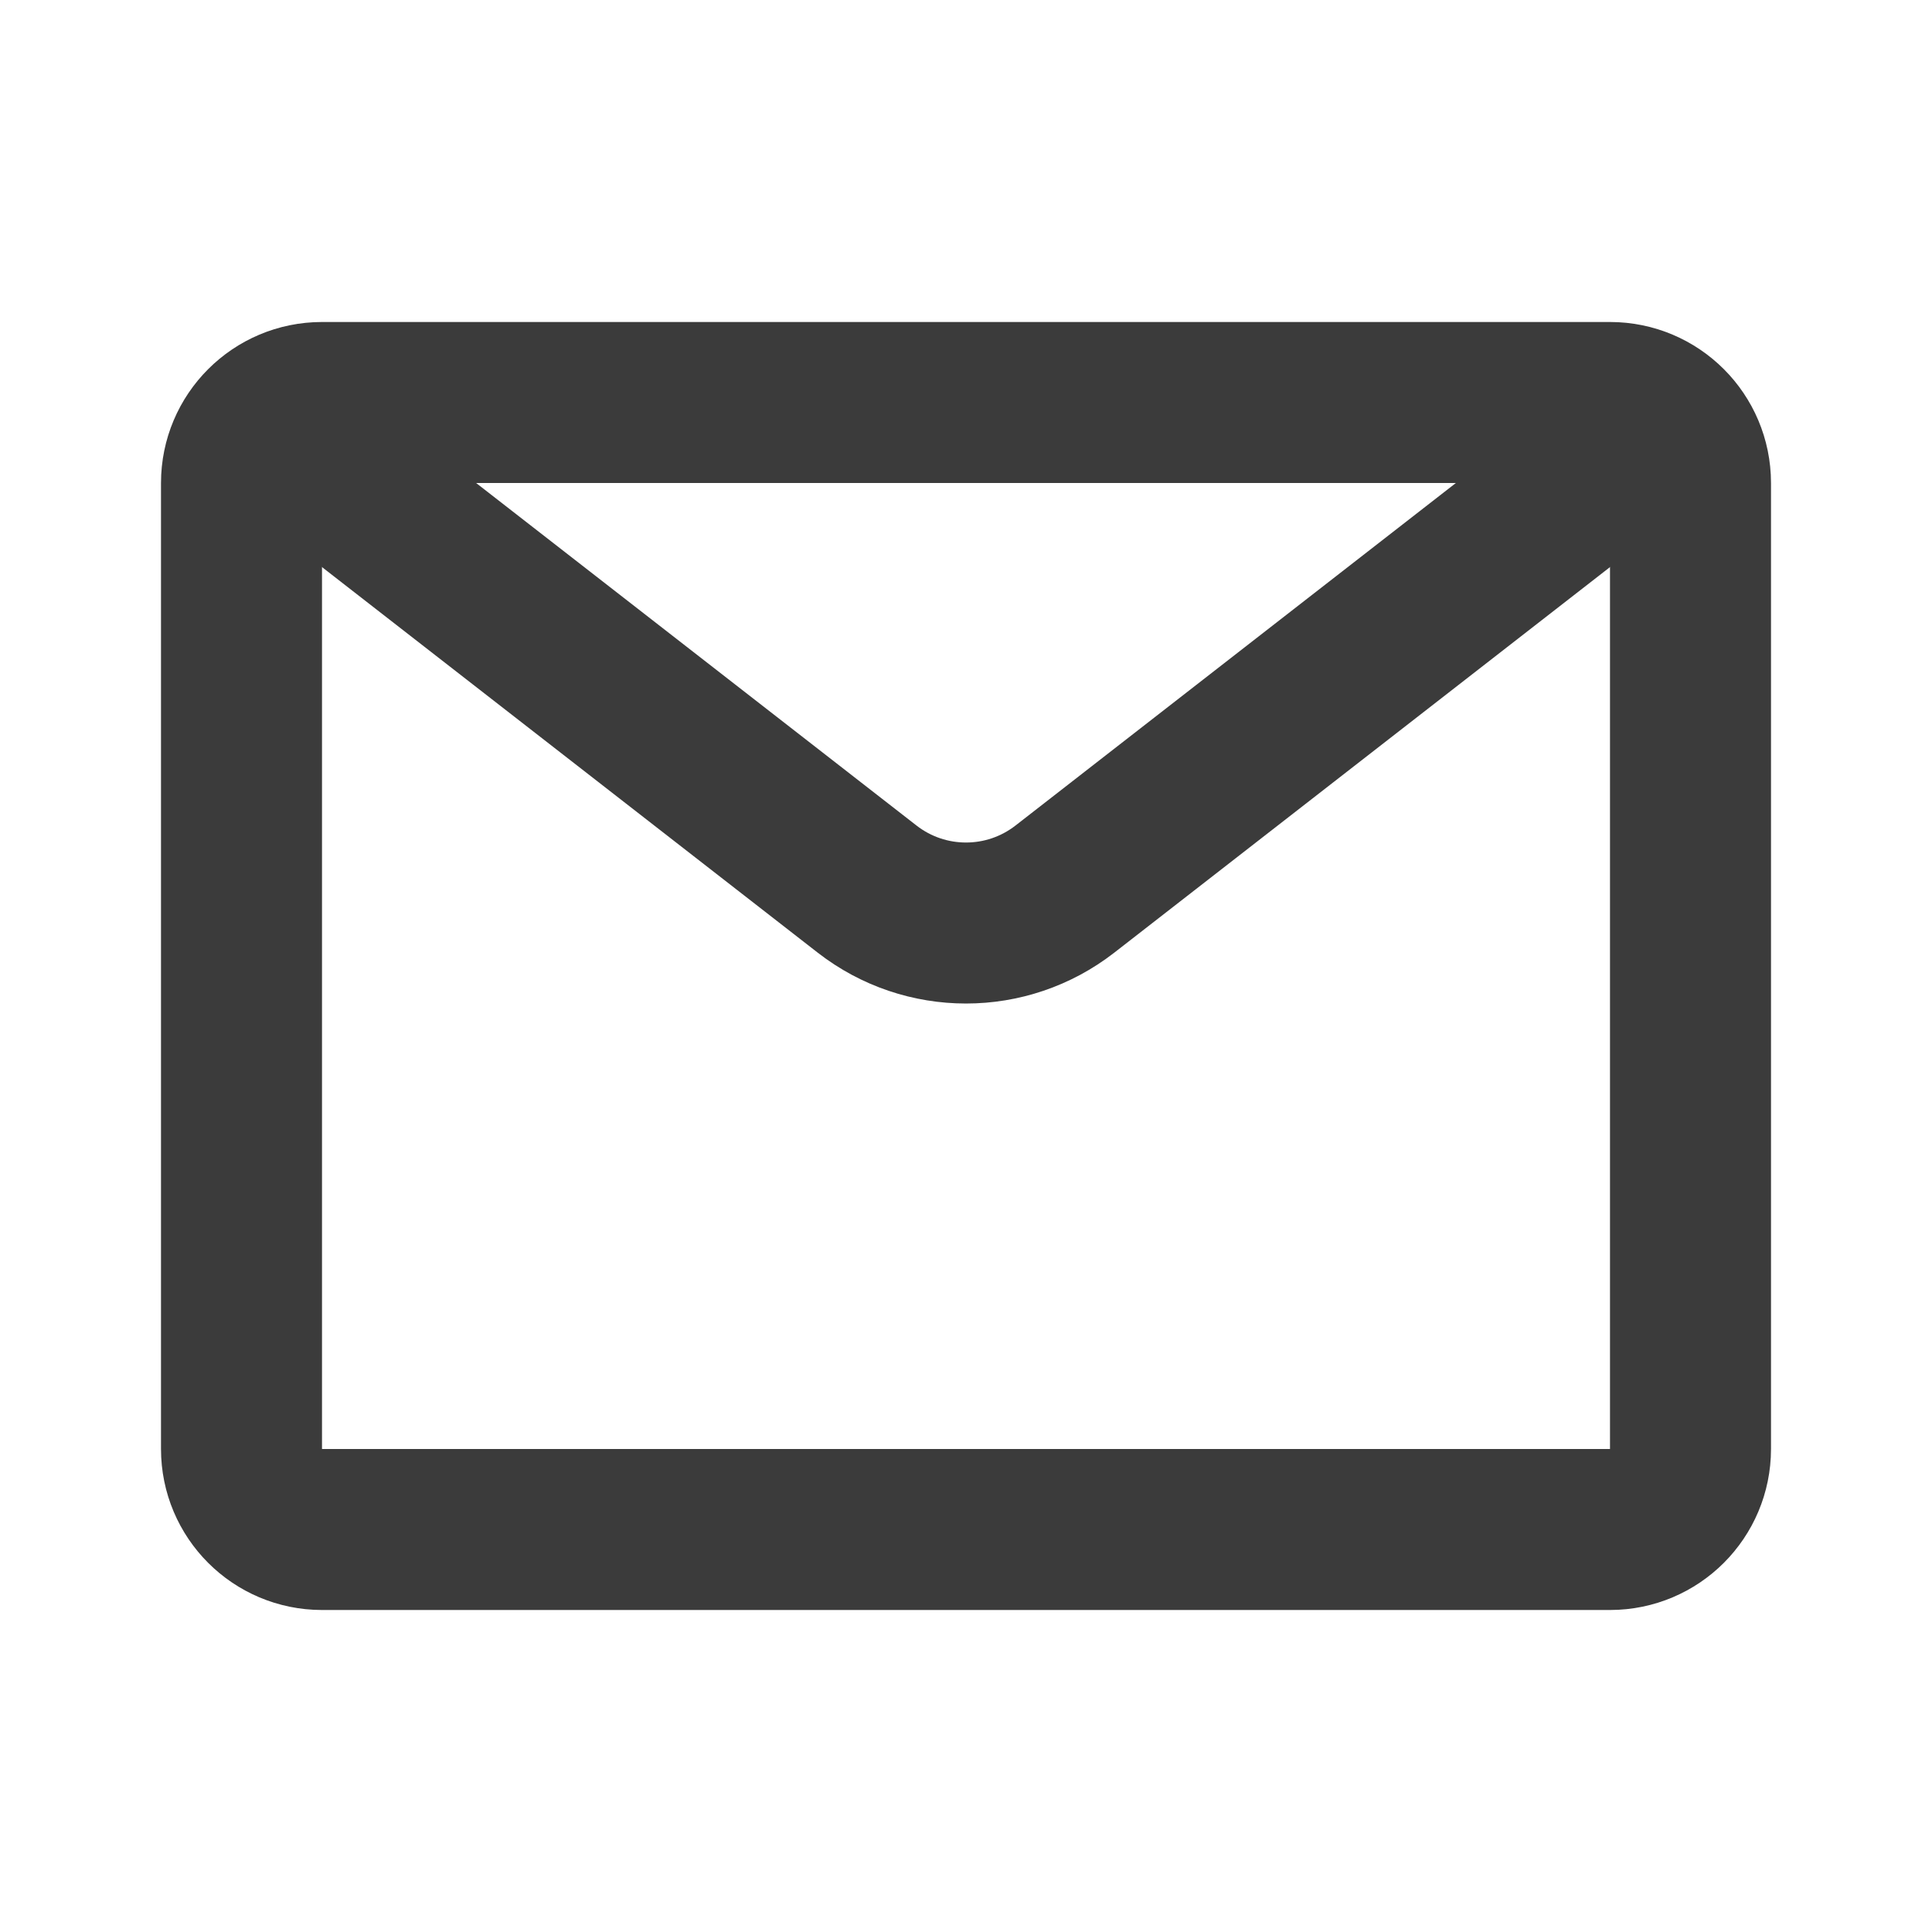
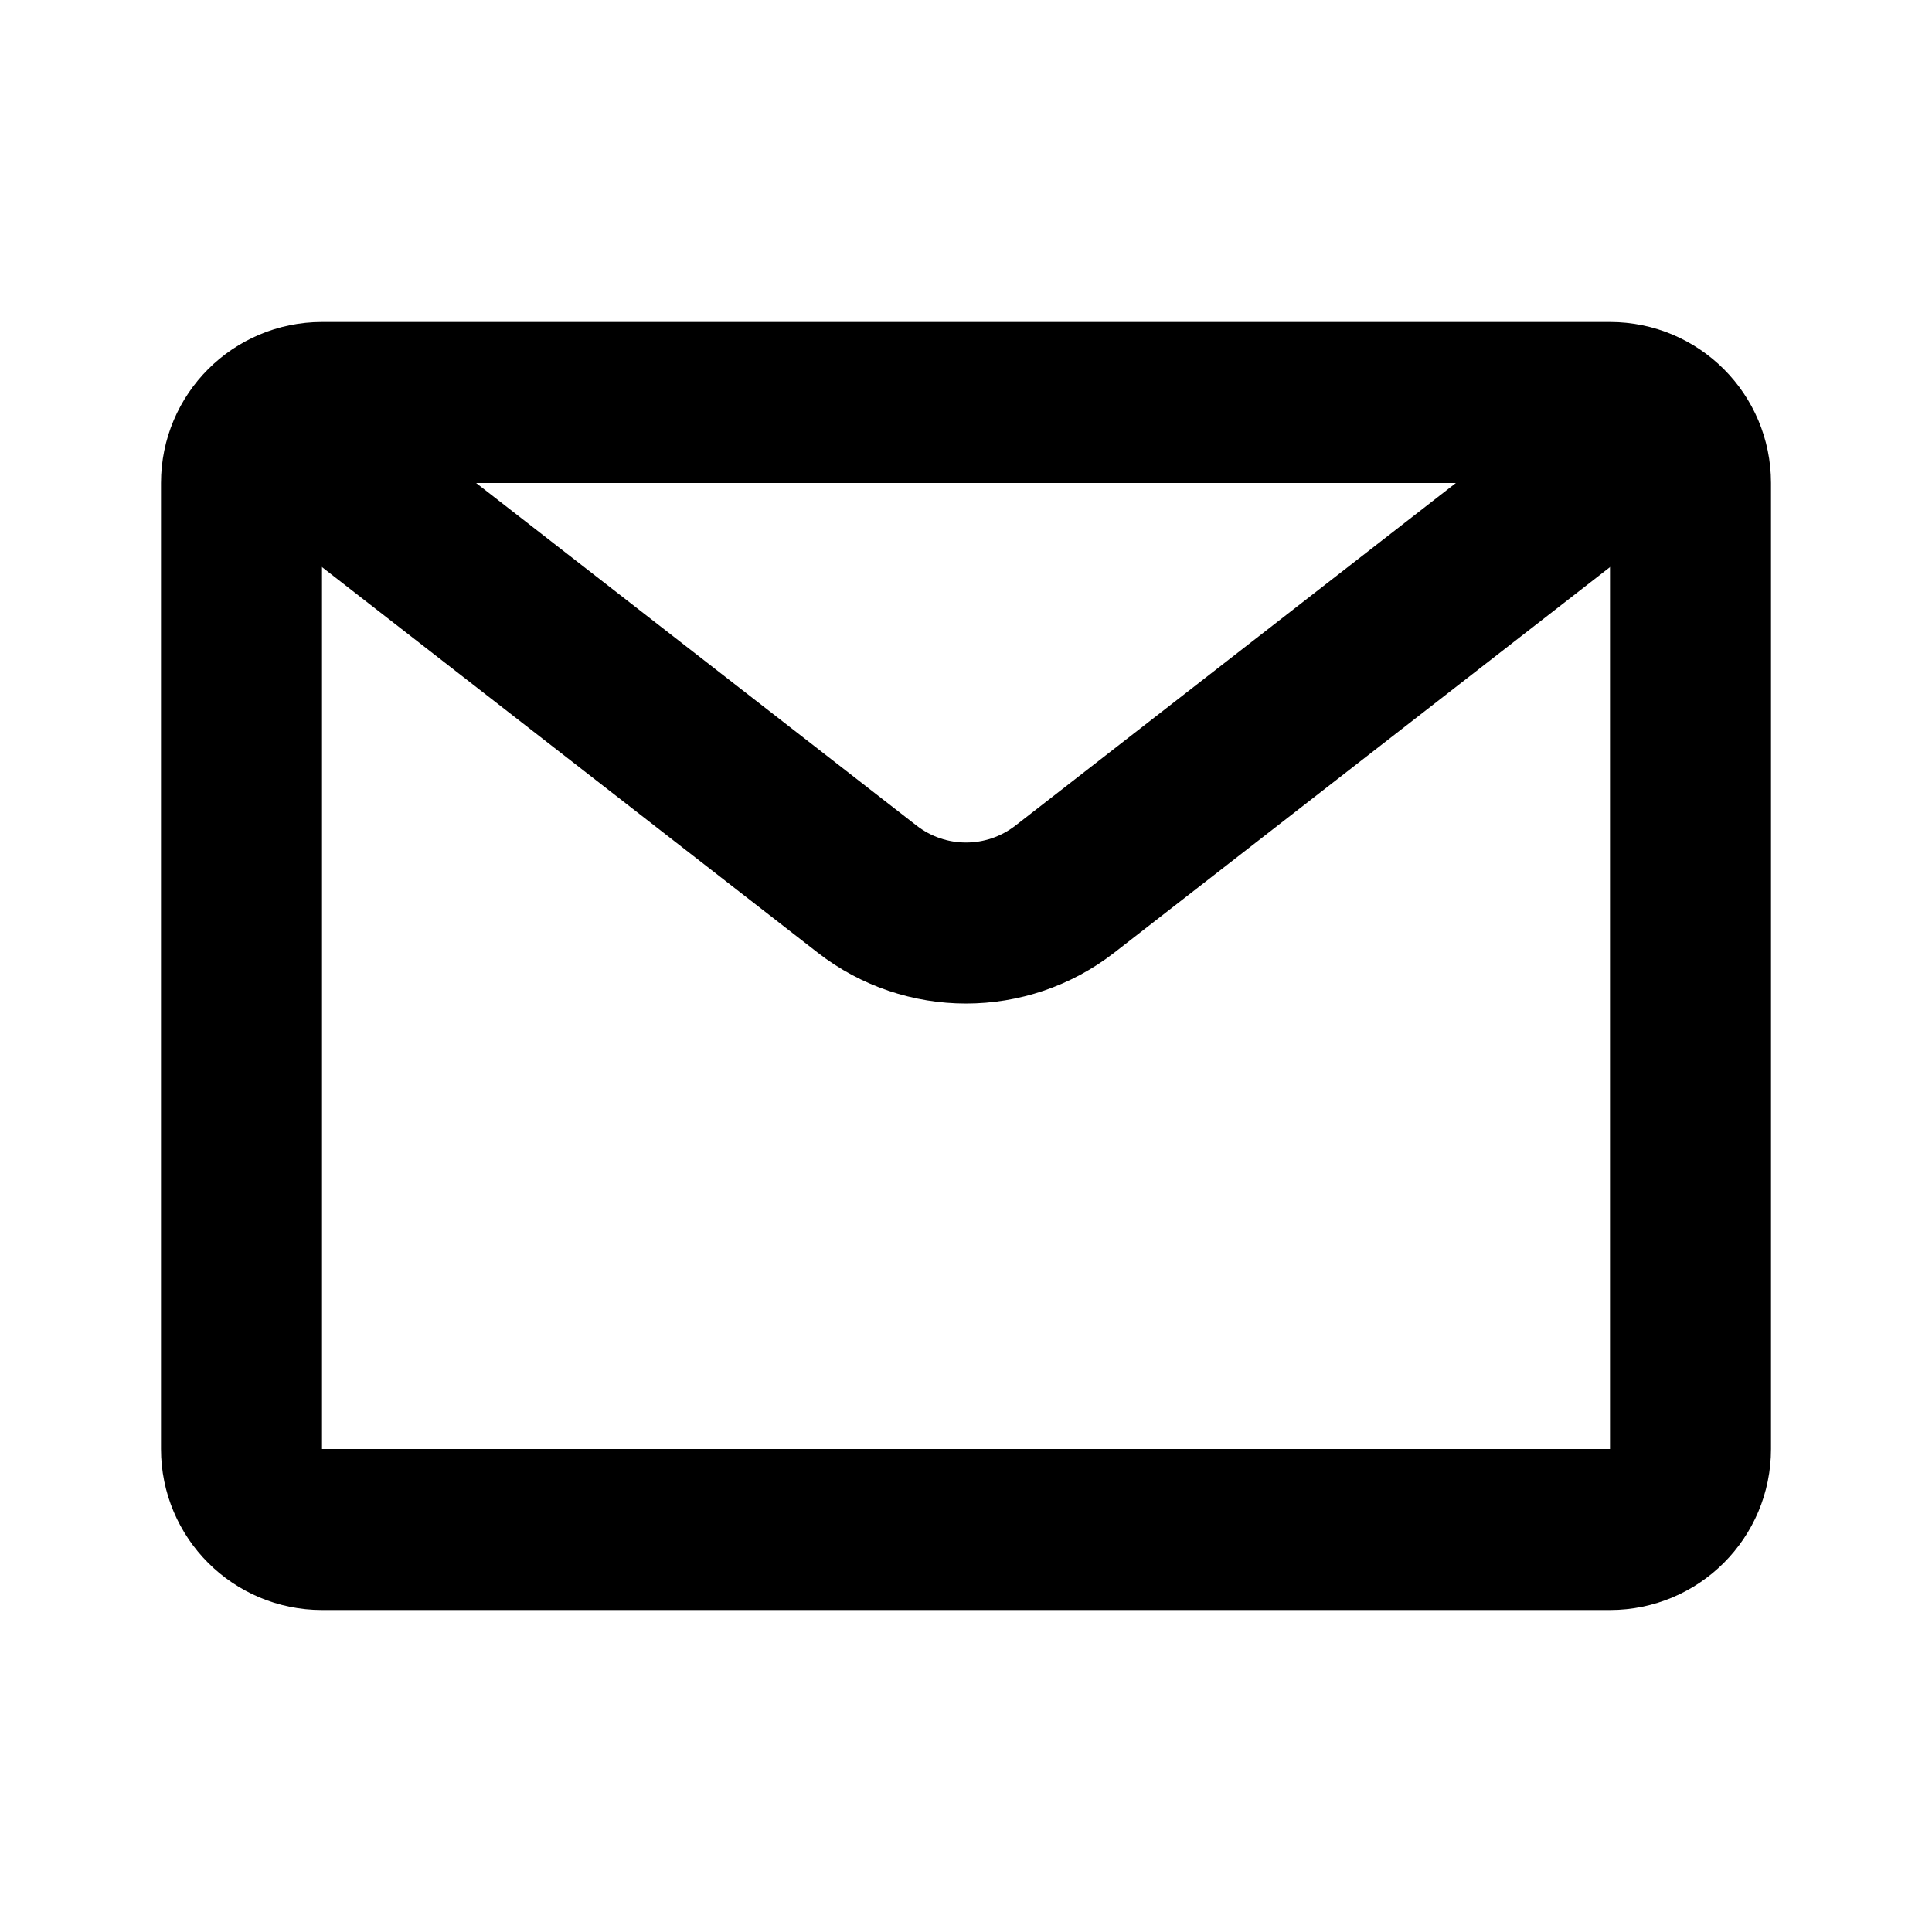
- <svg xmlns="http://www.w3.org/2000/svg" width="48" height="48" viewBox="0 0 48 48" fill="none">
-   <rect x="6" y="10" width="36" height="28" rx="2" stroke="#3B3B3B" stroke-width="4" fill="none" />
-   <path d="M6 10L21.544 22.09C22.989 23.213 25.011 23.213 26.456 22.09L42 10" stroke="#3B3B3B" stroke-width="4" fill="none" />
+ <svg xmlns="http://www.w3.org/2000/svg" viewBox="0 0 48 48" fill="none">
+   <rect x="6" y="10" width="36" height="28" rx="2" stroke="currentColor" stroke-width="4" fill="none" />
+   <path d="M6 10L21.544 22.09C22.989 23.213 25.011 23.213 26.456 22.09L42 10" stroke="currentColor" stroke-width="4" fill="none" />
</svg>
